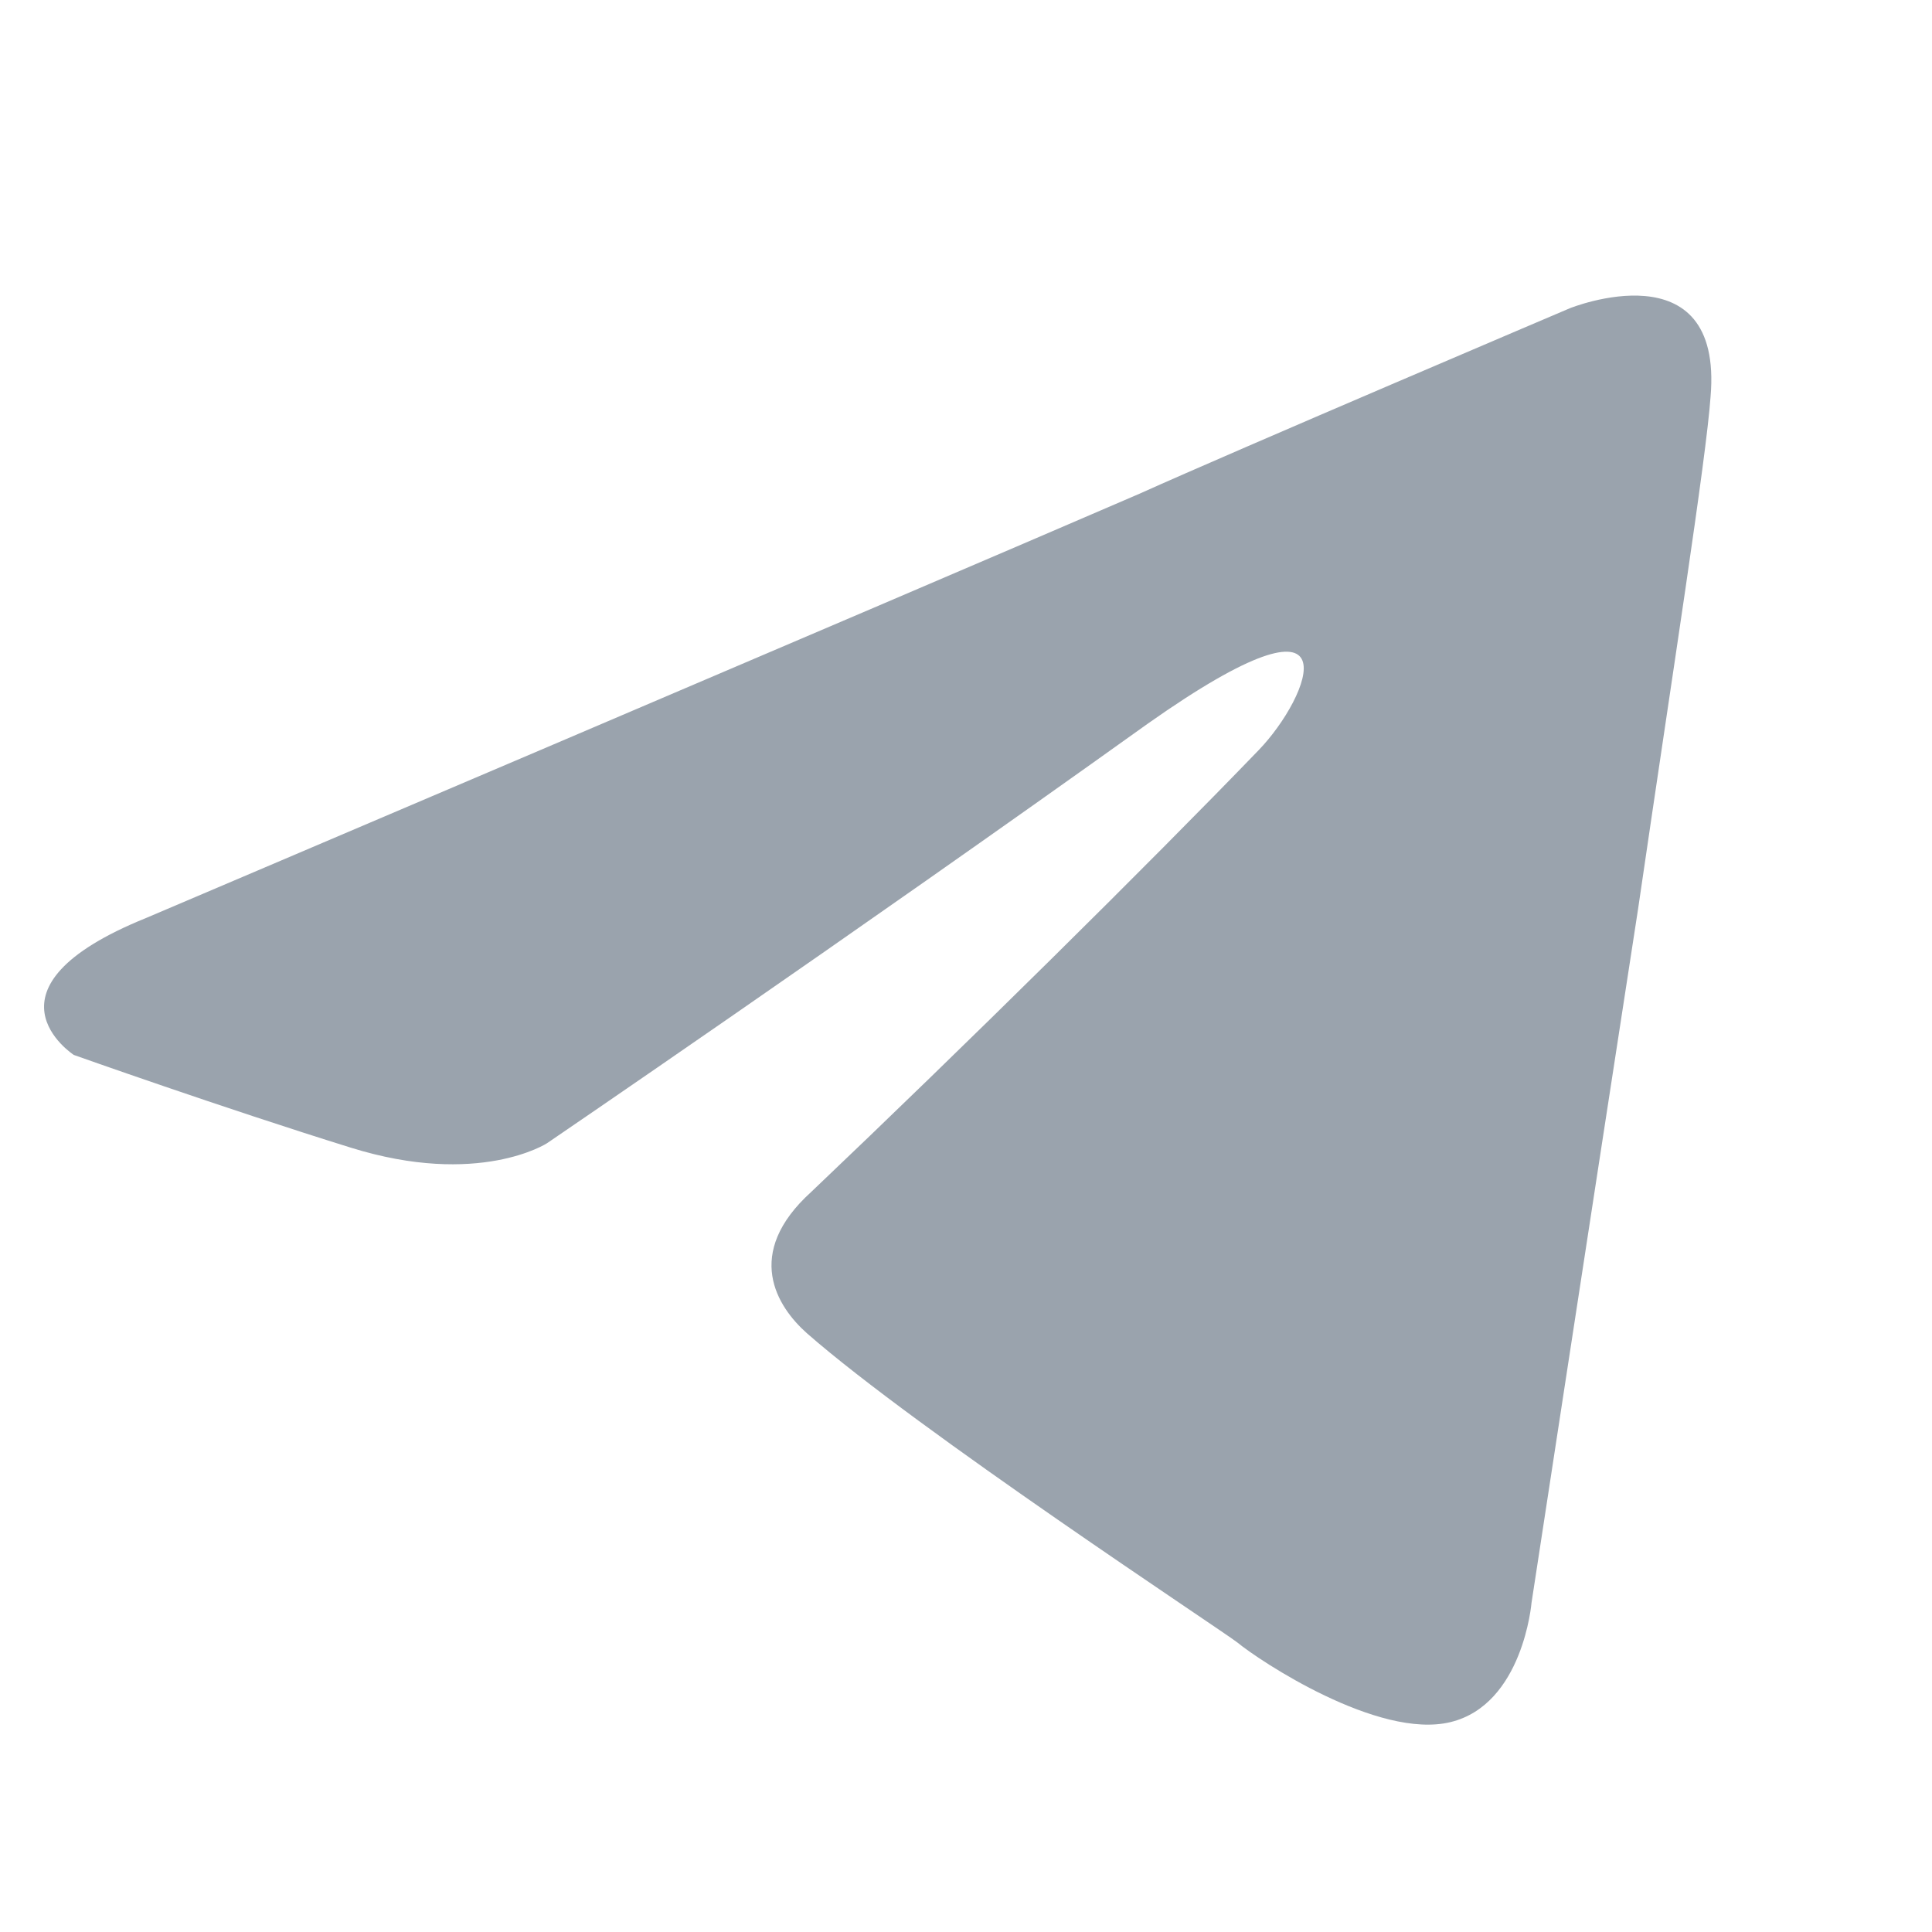
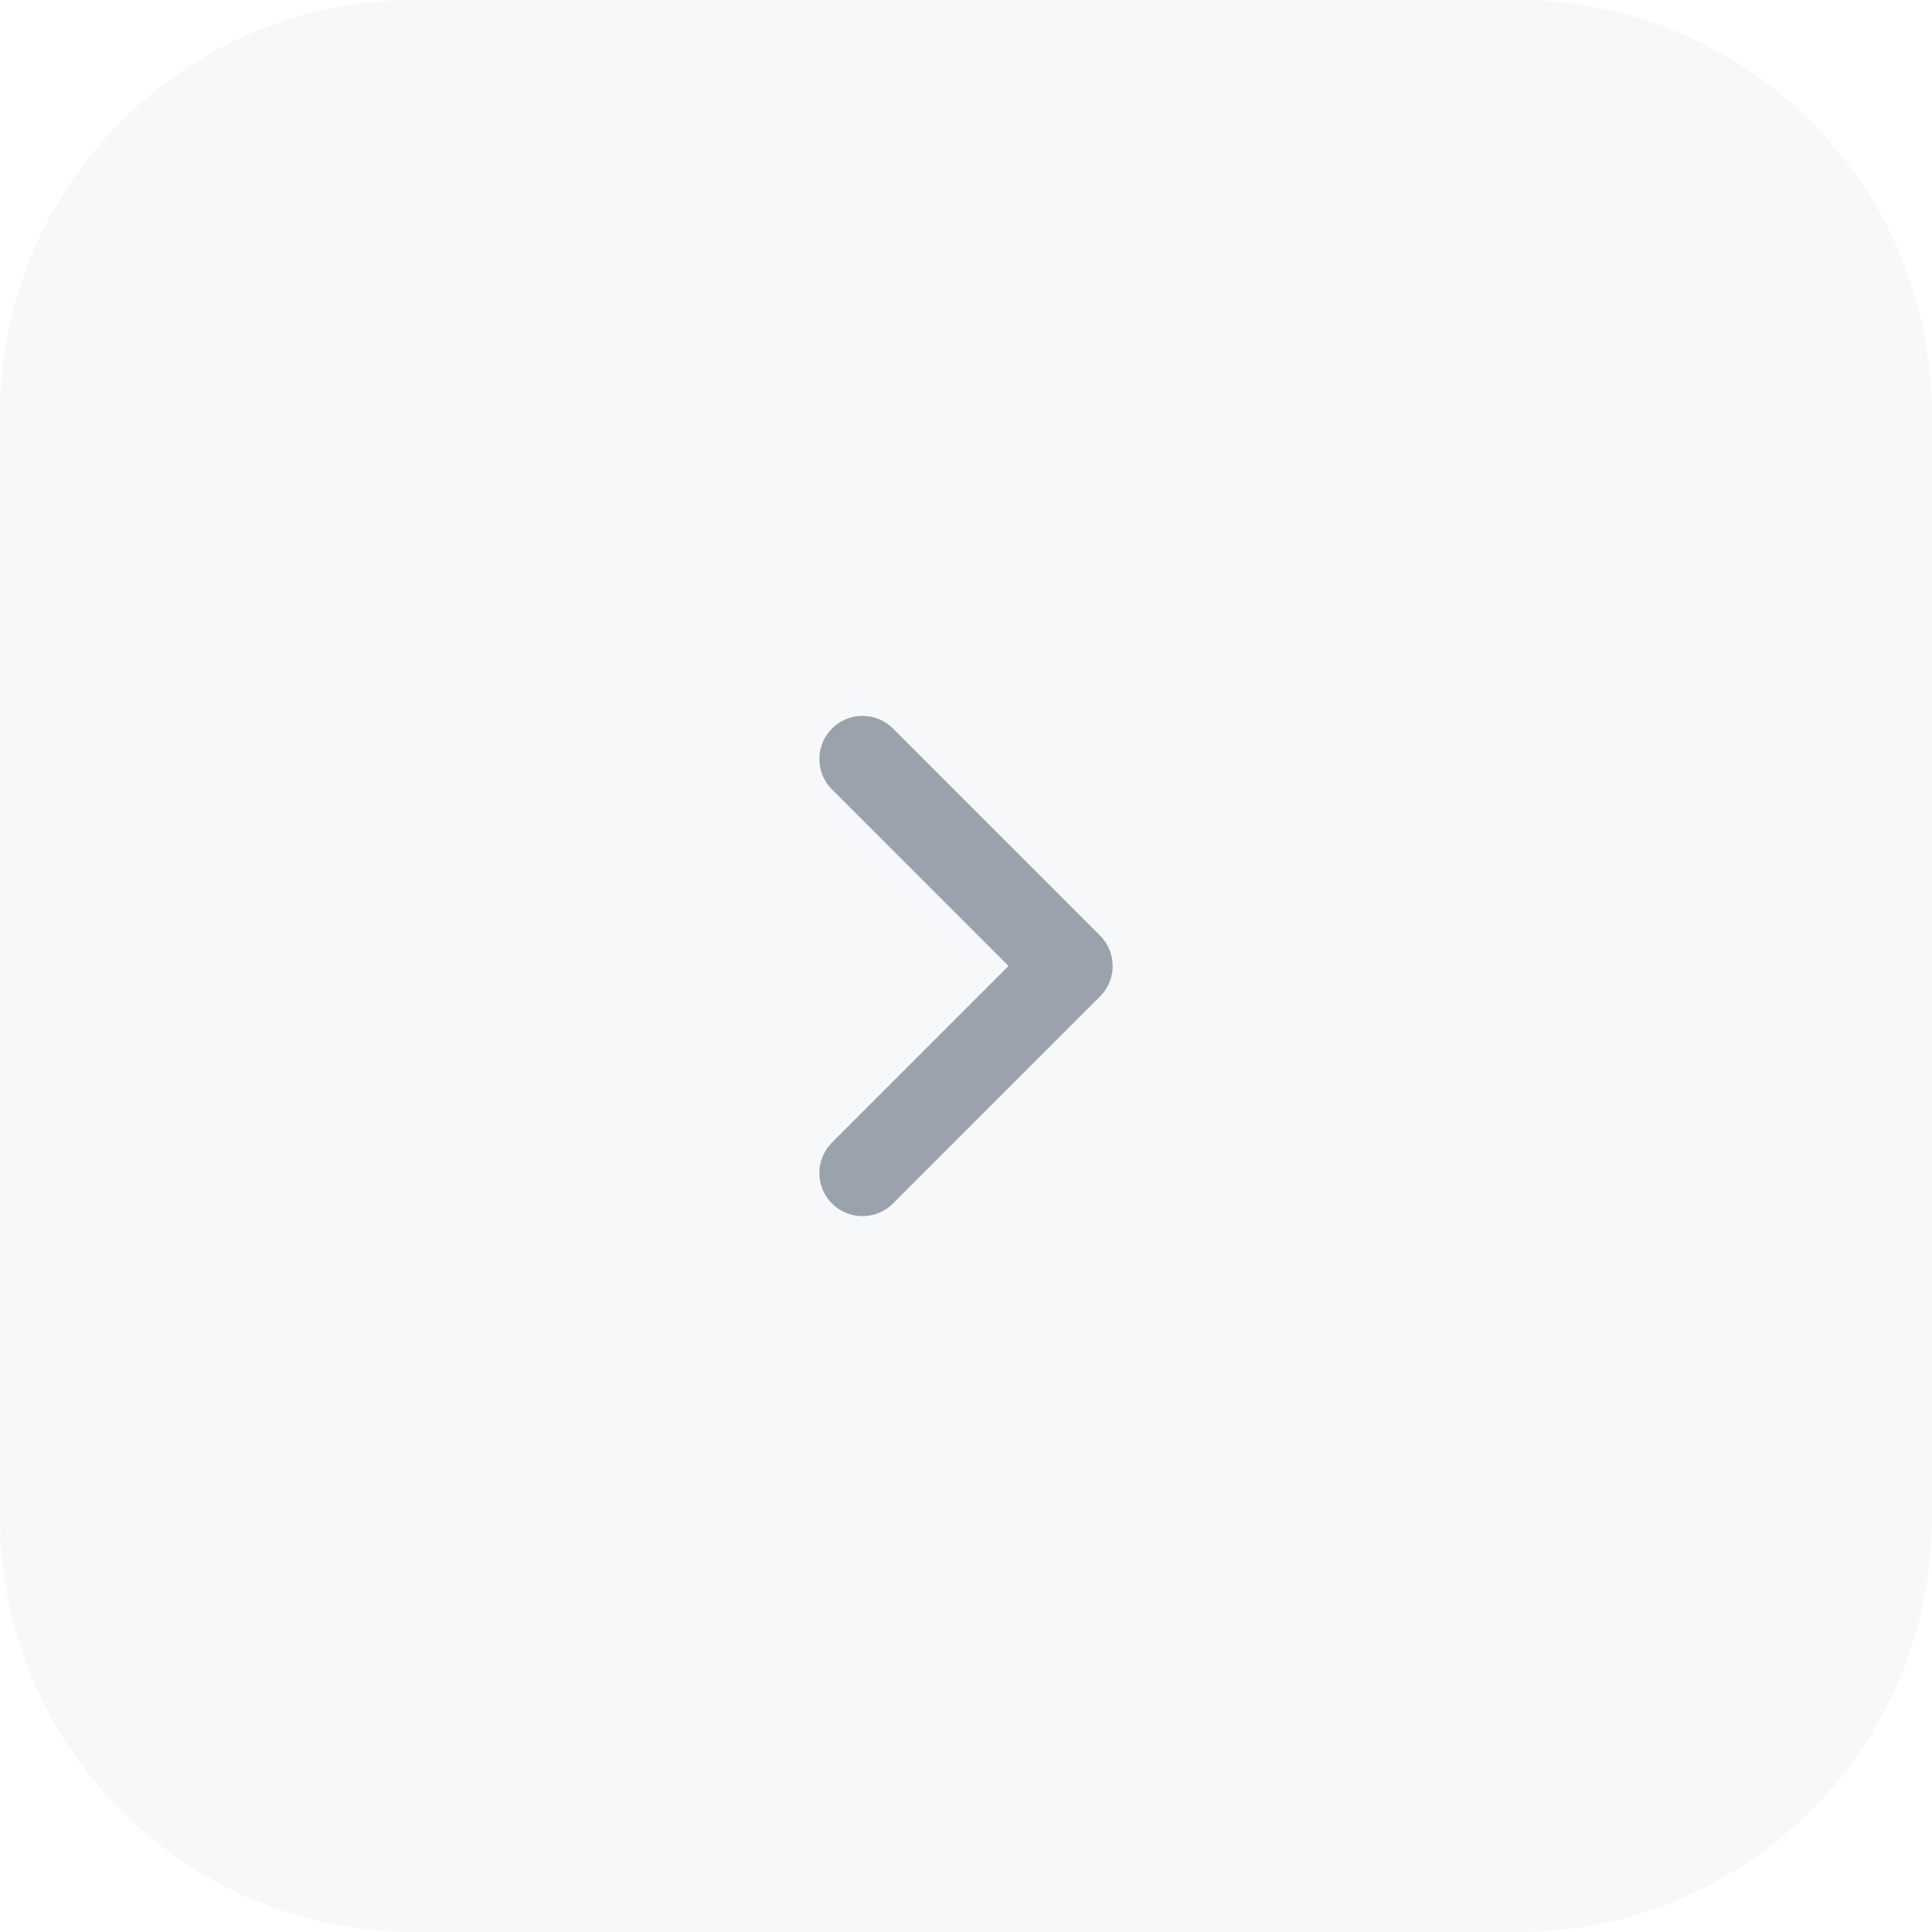
- <svg xmlns="http://www.w3.org/2000/svg" width="28" height="28" viewBox="0 0 28 28" fill="none">
-   <path d="M2.12 13.303C2.12 13.303 12.807 8.757 16.513 7.156C17.934 6.516 22.752 4.467 22.752 4.467C22.752 4.467 24.976 3.57 24.791 5.747C24.729 6.644 24.235 9.782 23.74 13.175C22.999 17.978 22.196 23.229 22.196 23.229C22.196 23.229 22.073 24.702 21.022 24.958C19.972 25.214 18.243 24.061 17.934 23.805C17.687 23.613 13.301 20.732 11.695 19.323C11.262 18.939 10.768 18.17 11.757 17.274C13.98 15.161 16.637 12.535 18.243 10.87C18.984 10.102 19.725 8.309 16.637 10.486C12.251 13.624 7.927 16.569 7.927 16.569C7.927 16.569 6.938 17.21 5.085 16.633C3.232 16.057 1.07 15.289 1.07 15.289C1.07 15.289 -0.413 14.328 2.12 13.303Z" fill="#9AA3AD" />
+ <svg xmlns="http://www.w3.org/2000/svg" width="56" height="56" viewBox="0 0 56 56" fill="none">
+   <rect width="56" height="56" rx="12" fill="#F7F8F9" />
+   <path d="M25 22L31 28L25 34" stroke="#9AA3AD" stroke-width="2.5" stroke-linecap="round" stroke-linejoin="round" />
</svg>
